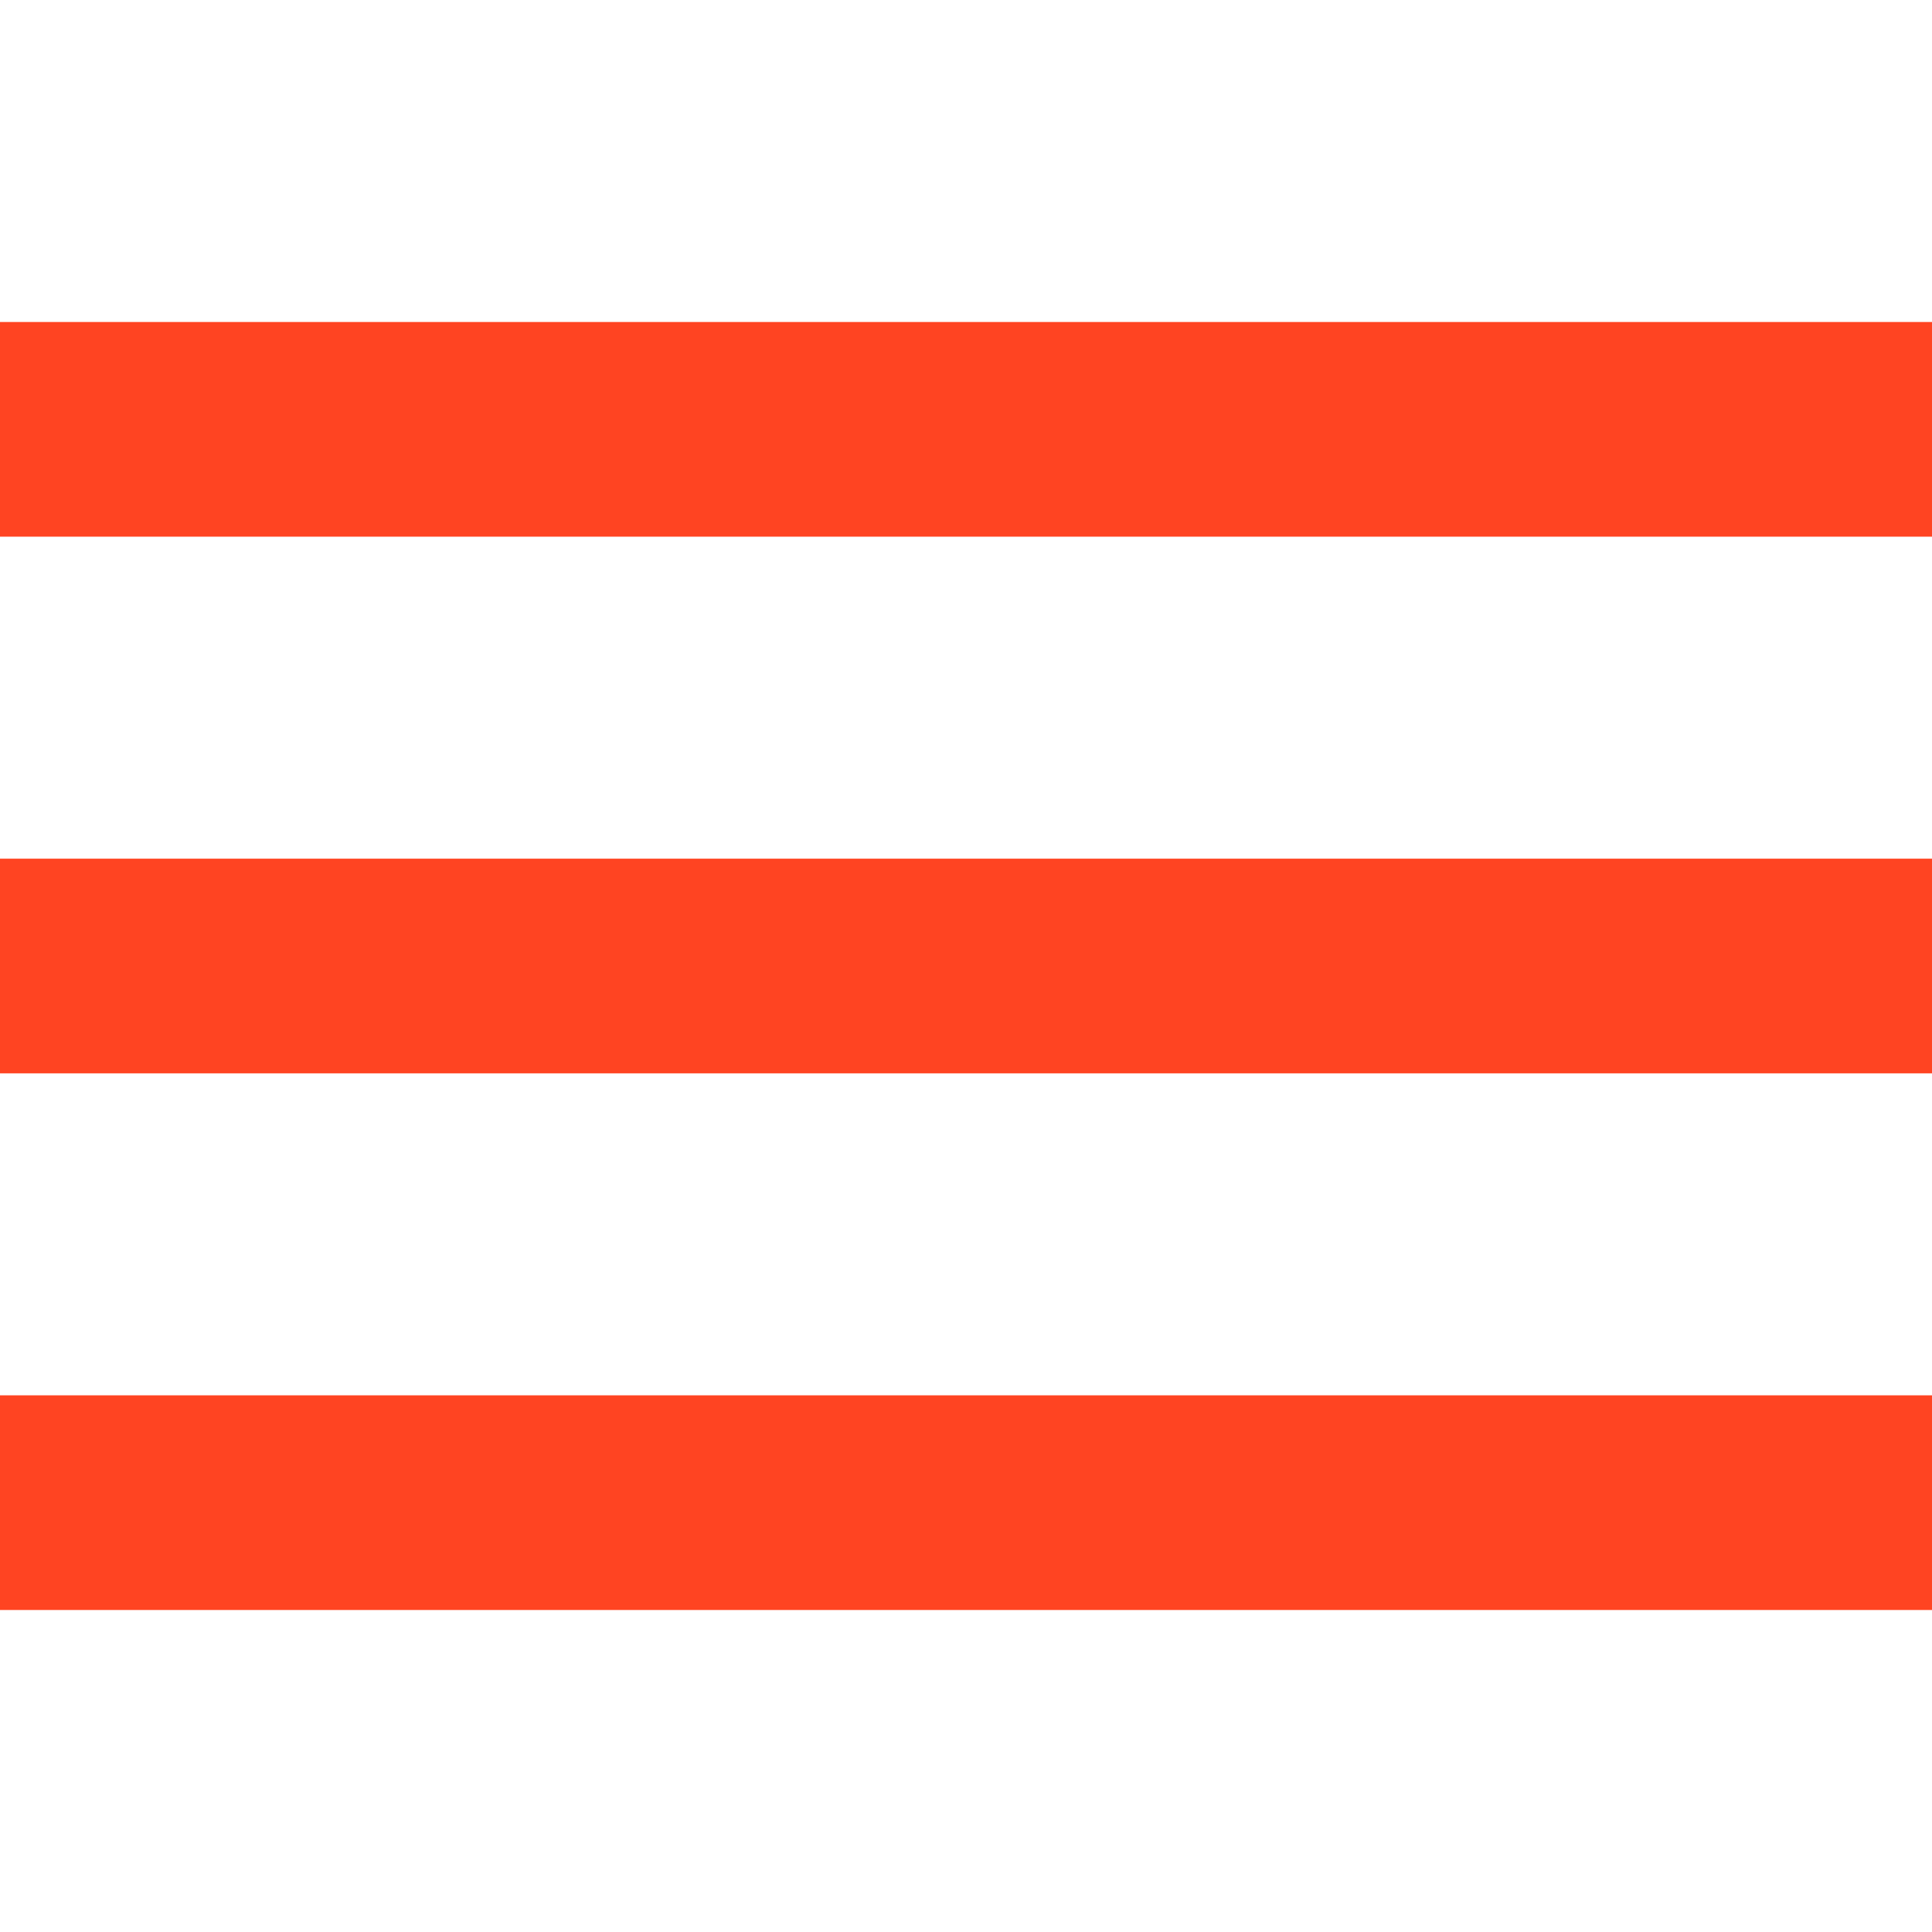
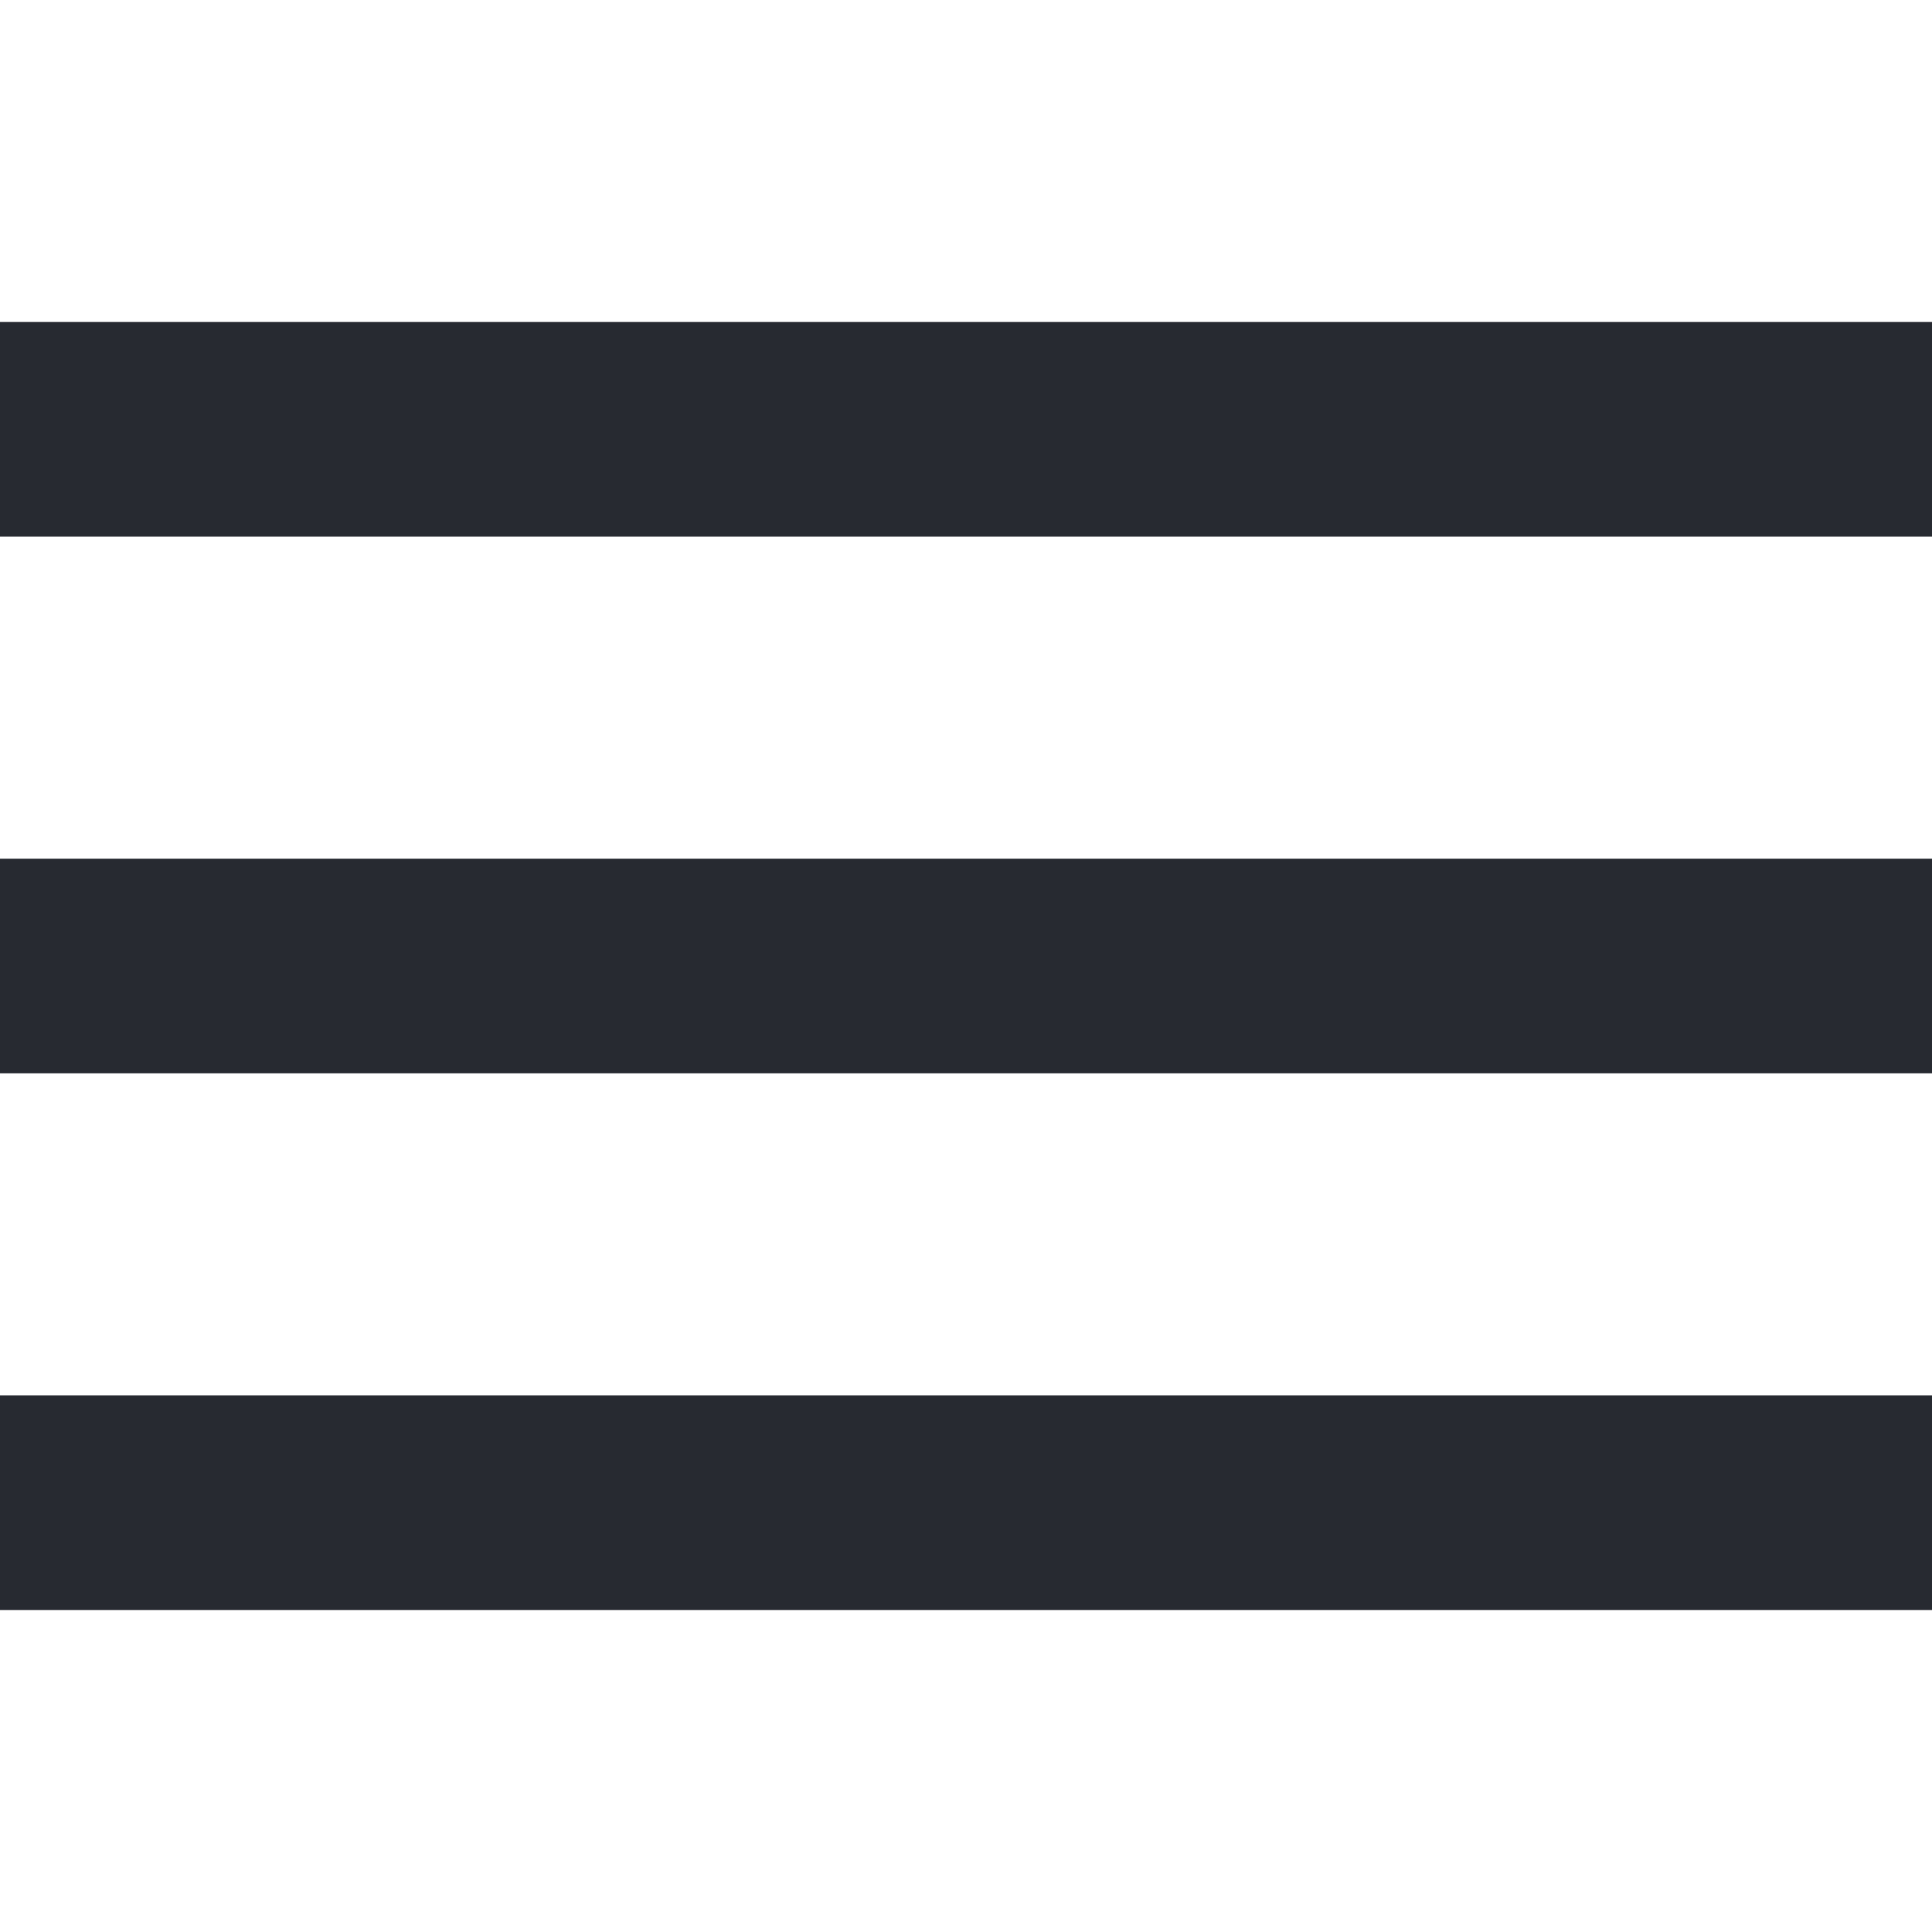
<svg xmlns="http://www.w3.org/2000/svg" version="1.1" id="Capa_1" x="0px" y="0px" viewBox="0 0 384 384" style="enable-background:new 0 0 384 384;" xml:space="preserve">
  <g>
    <g>
      <g>
-         <rect fill="#f42" x="0" y="277.333" width="384" height="42.667" />
-         <rect fill="#f42" x="0" y="170.667" width="384" height="42.667" />
-         <rect fill="#f42" x="0" y="64" width="384" height="42.667" />
+         <rect fill="#272A31" x="0" y="277.333" width="384" height="42.667" />
+         <rect fill="#272A31" x="0" y="170.667" width="384" height="42.667" />
+         <rect fill="#272A31" x="0" y="64" width="384" height="42.667" />
      </g>
    </g>
  </g>
  <g>
</g>
  <g>
</g>
  <g>
</g>
  <g>
</g>
  <g>
</g>
  <g>
</g>
  <g>
</g>
  <g>
</g>
  <g>
</g>
  <g>
</g>
  <g>
</g>
  <g>
</g>
  <g>
</g>
  <g>
</g>
  <g>
</g>
</svg>
